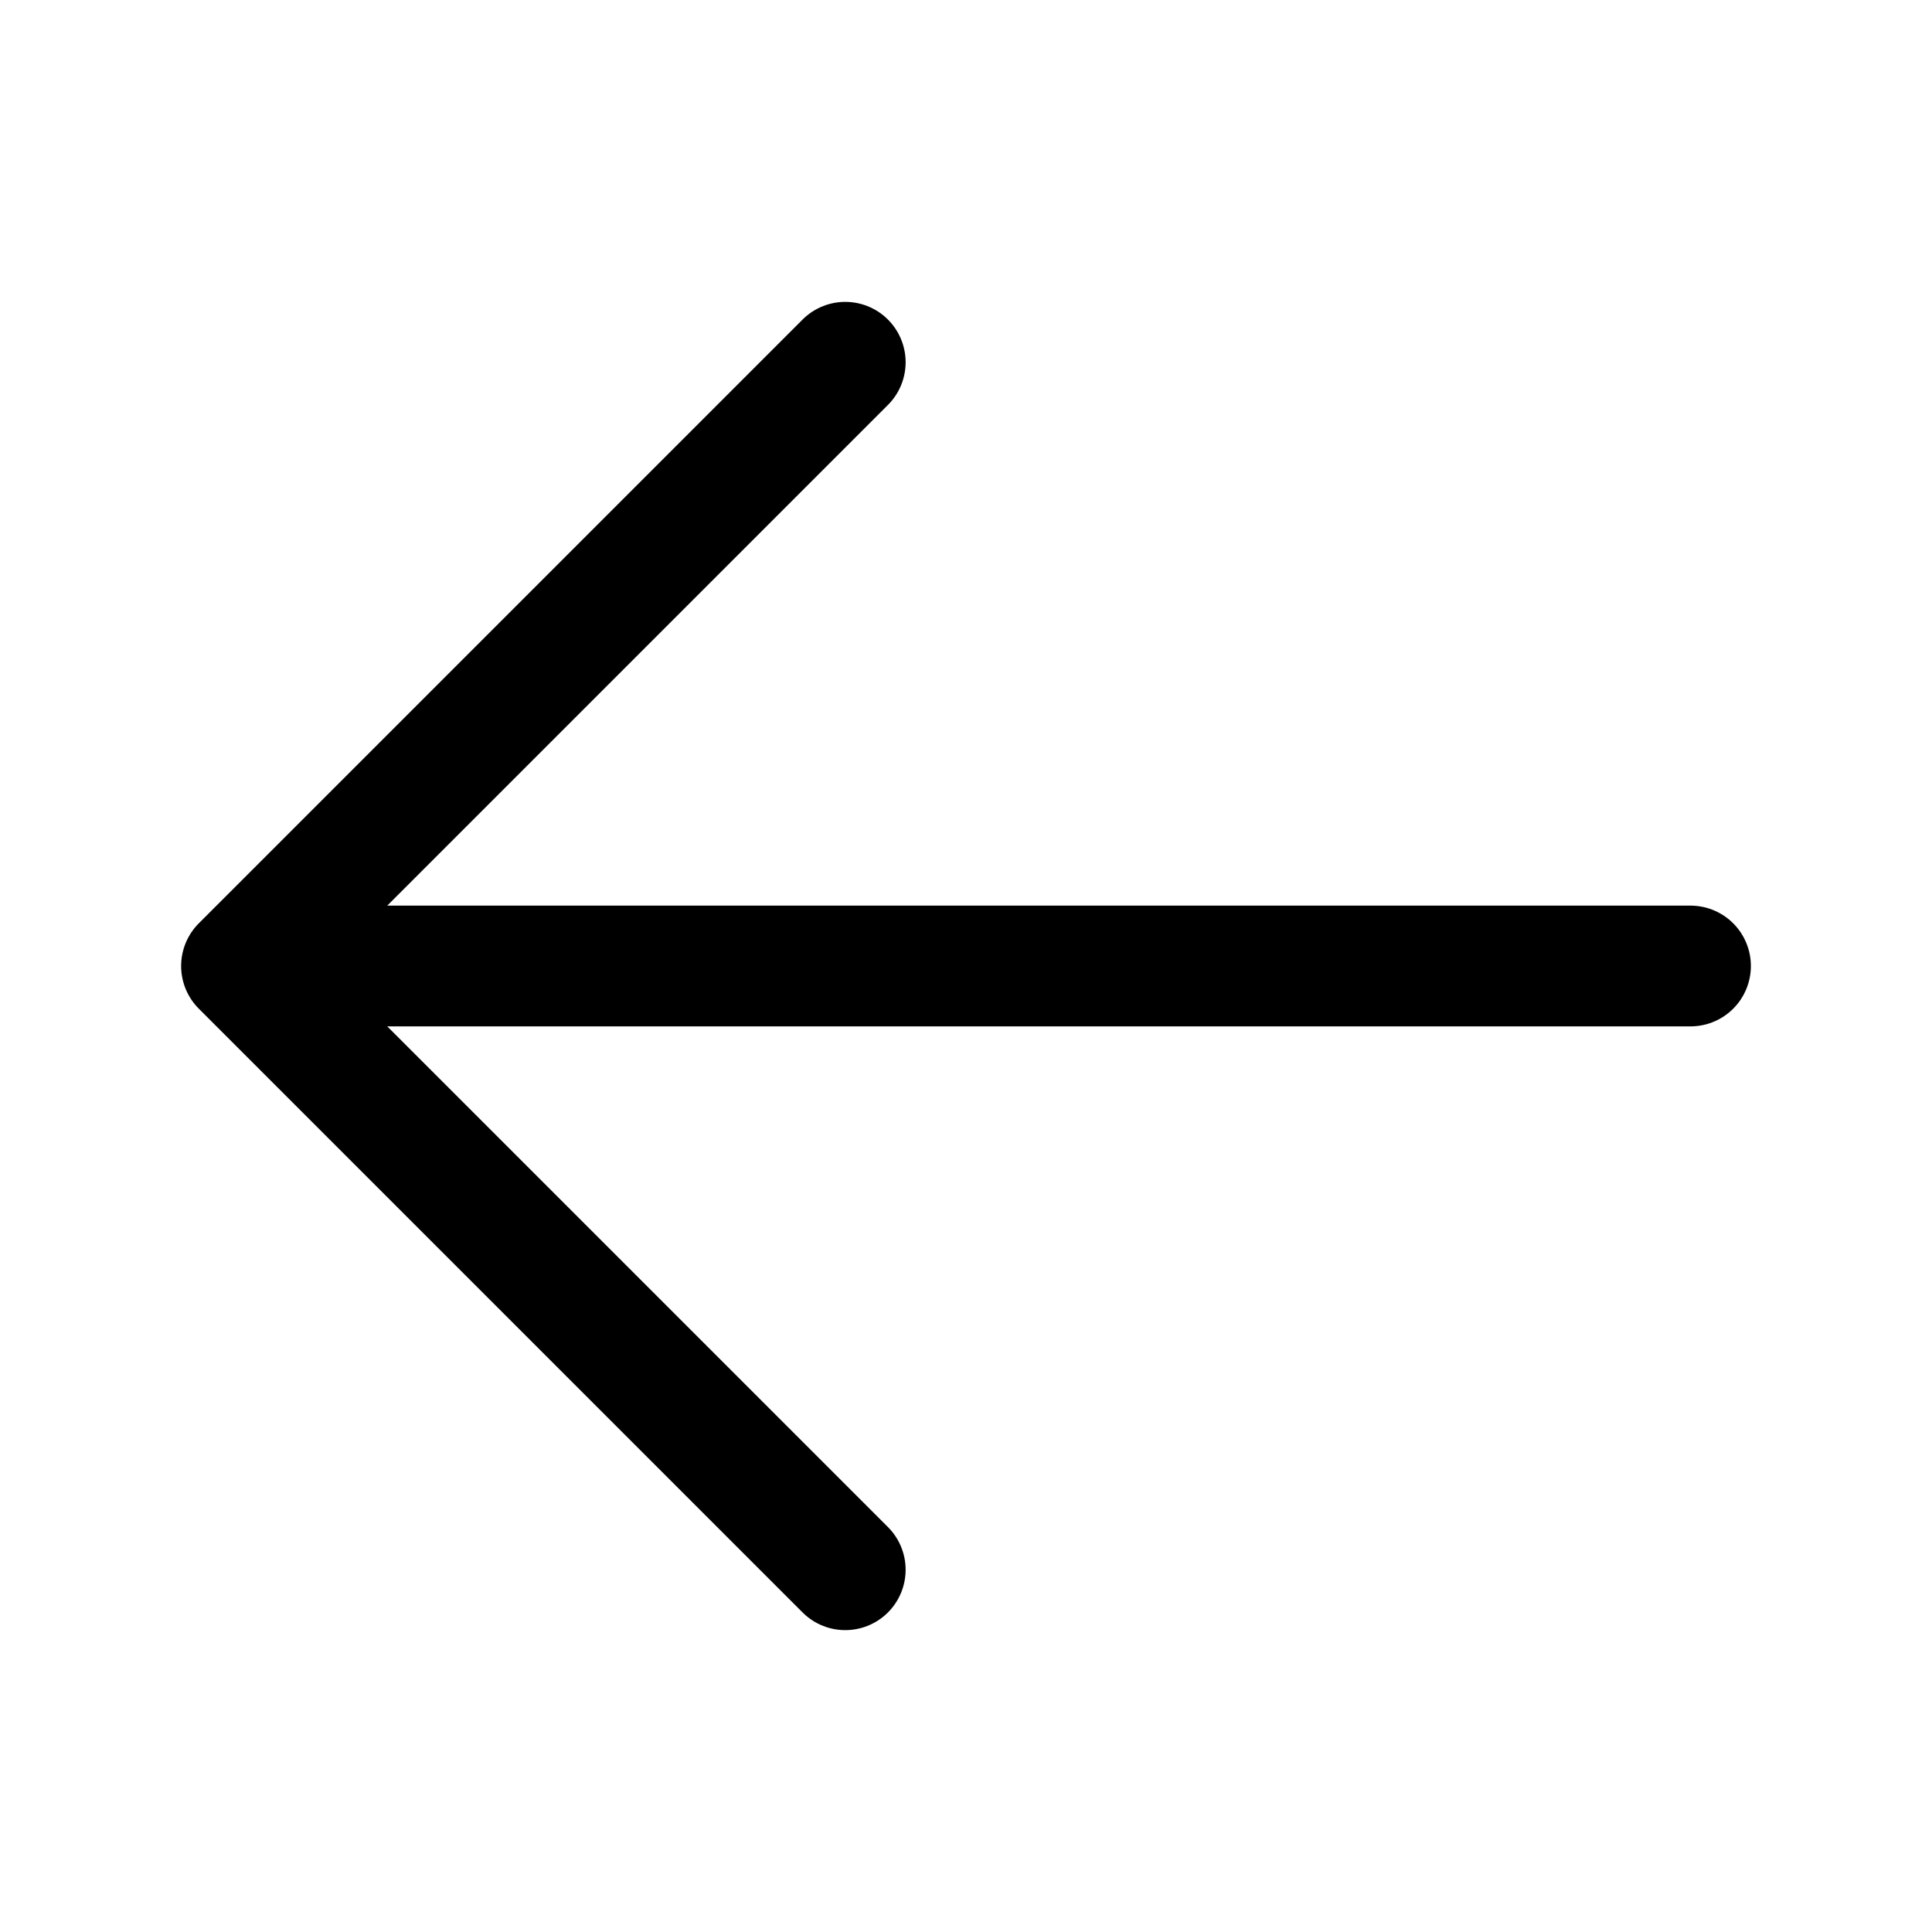
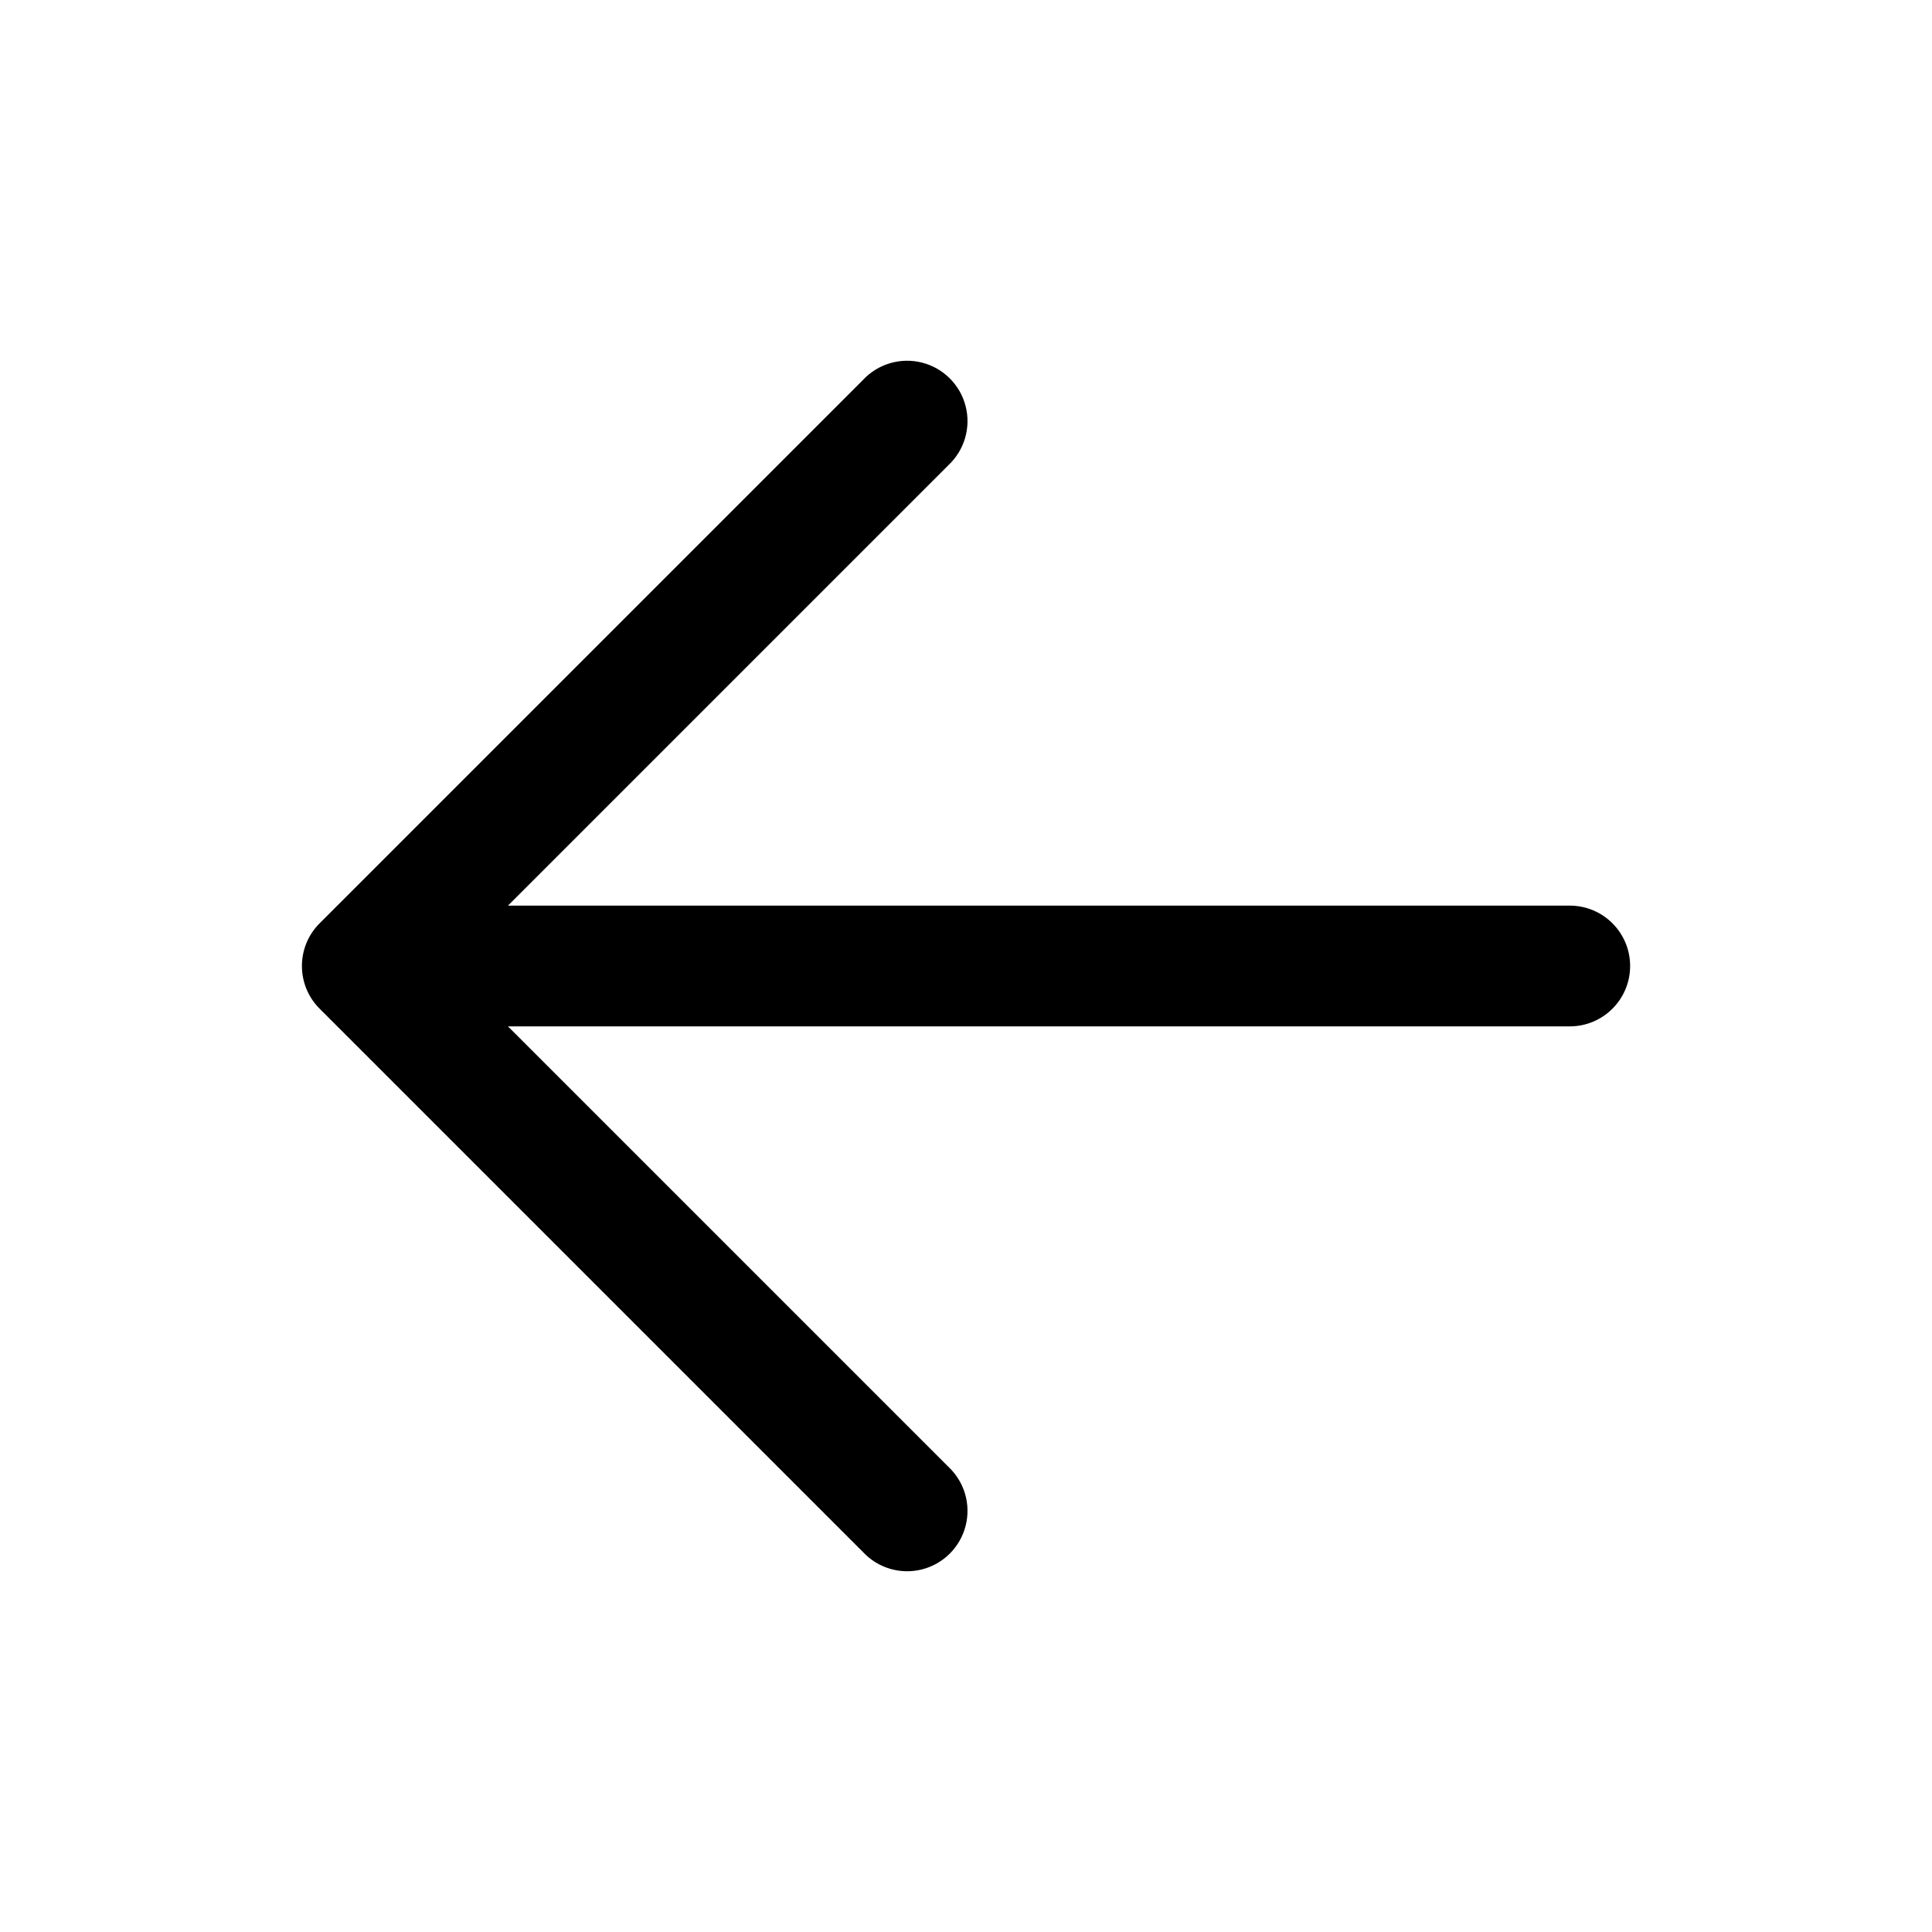
- <svg xmlns="http://www.w3.org/2000/svg" fill="none" viewBox="0 0 24 24" stroke-width="1.5" stroke="currentColor">
-   <path stroke-linecap="round" stroke-linejoin="round" d="M10.5 19.5L3 12m0 0l7.5-7.5M3 12h18" />
+ <svg xmlns="http://www.w3.org/2000/svg" viewBox="0 0 24 24" fill="currentColor" class="w-6 h-6">
+   <path fill-rule="evenodd" d="M20.25 12a.75.75 0 01-.75.75H6.31l5.47 5.47a.75.75 0 11-1.06 1.06l-6.75-6.75a.75.75 0 010-1.06l6.75-6.75a.75.75 0 111.06 1.06l-5.47 5.47H19.5a.75.75 0 01.75.75z" clip-rule="evenodd" />
</svg>
